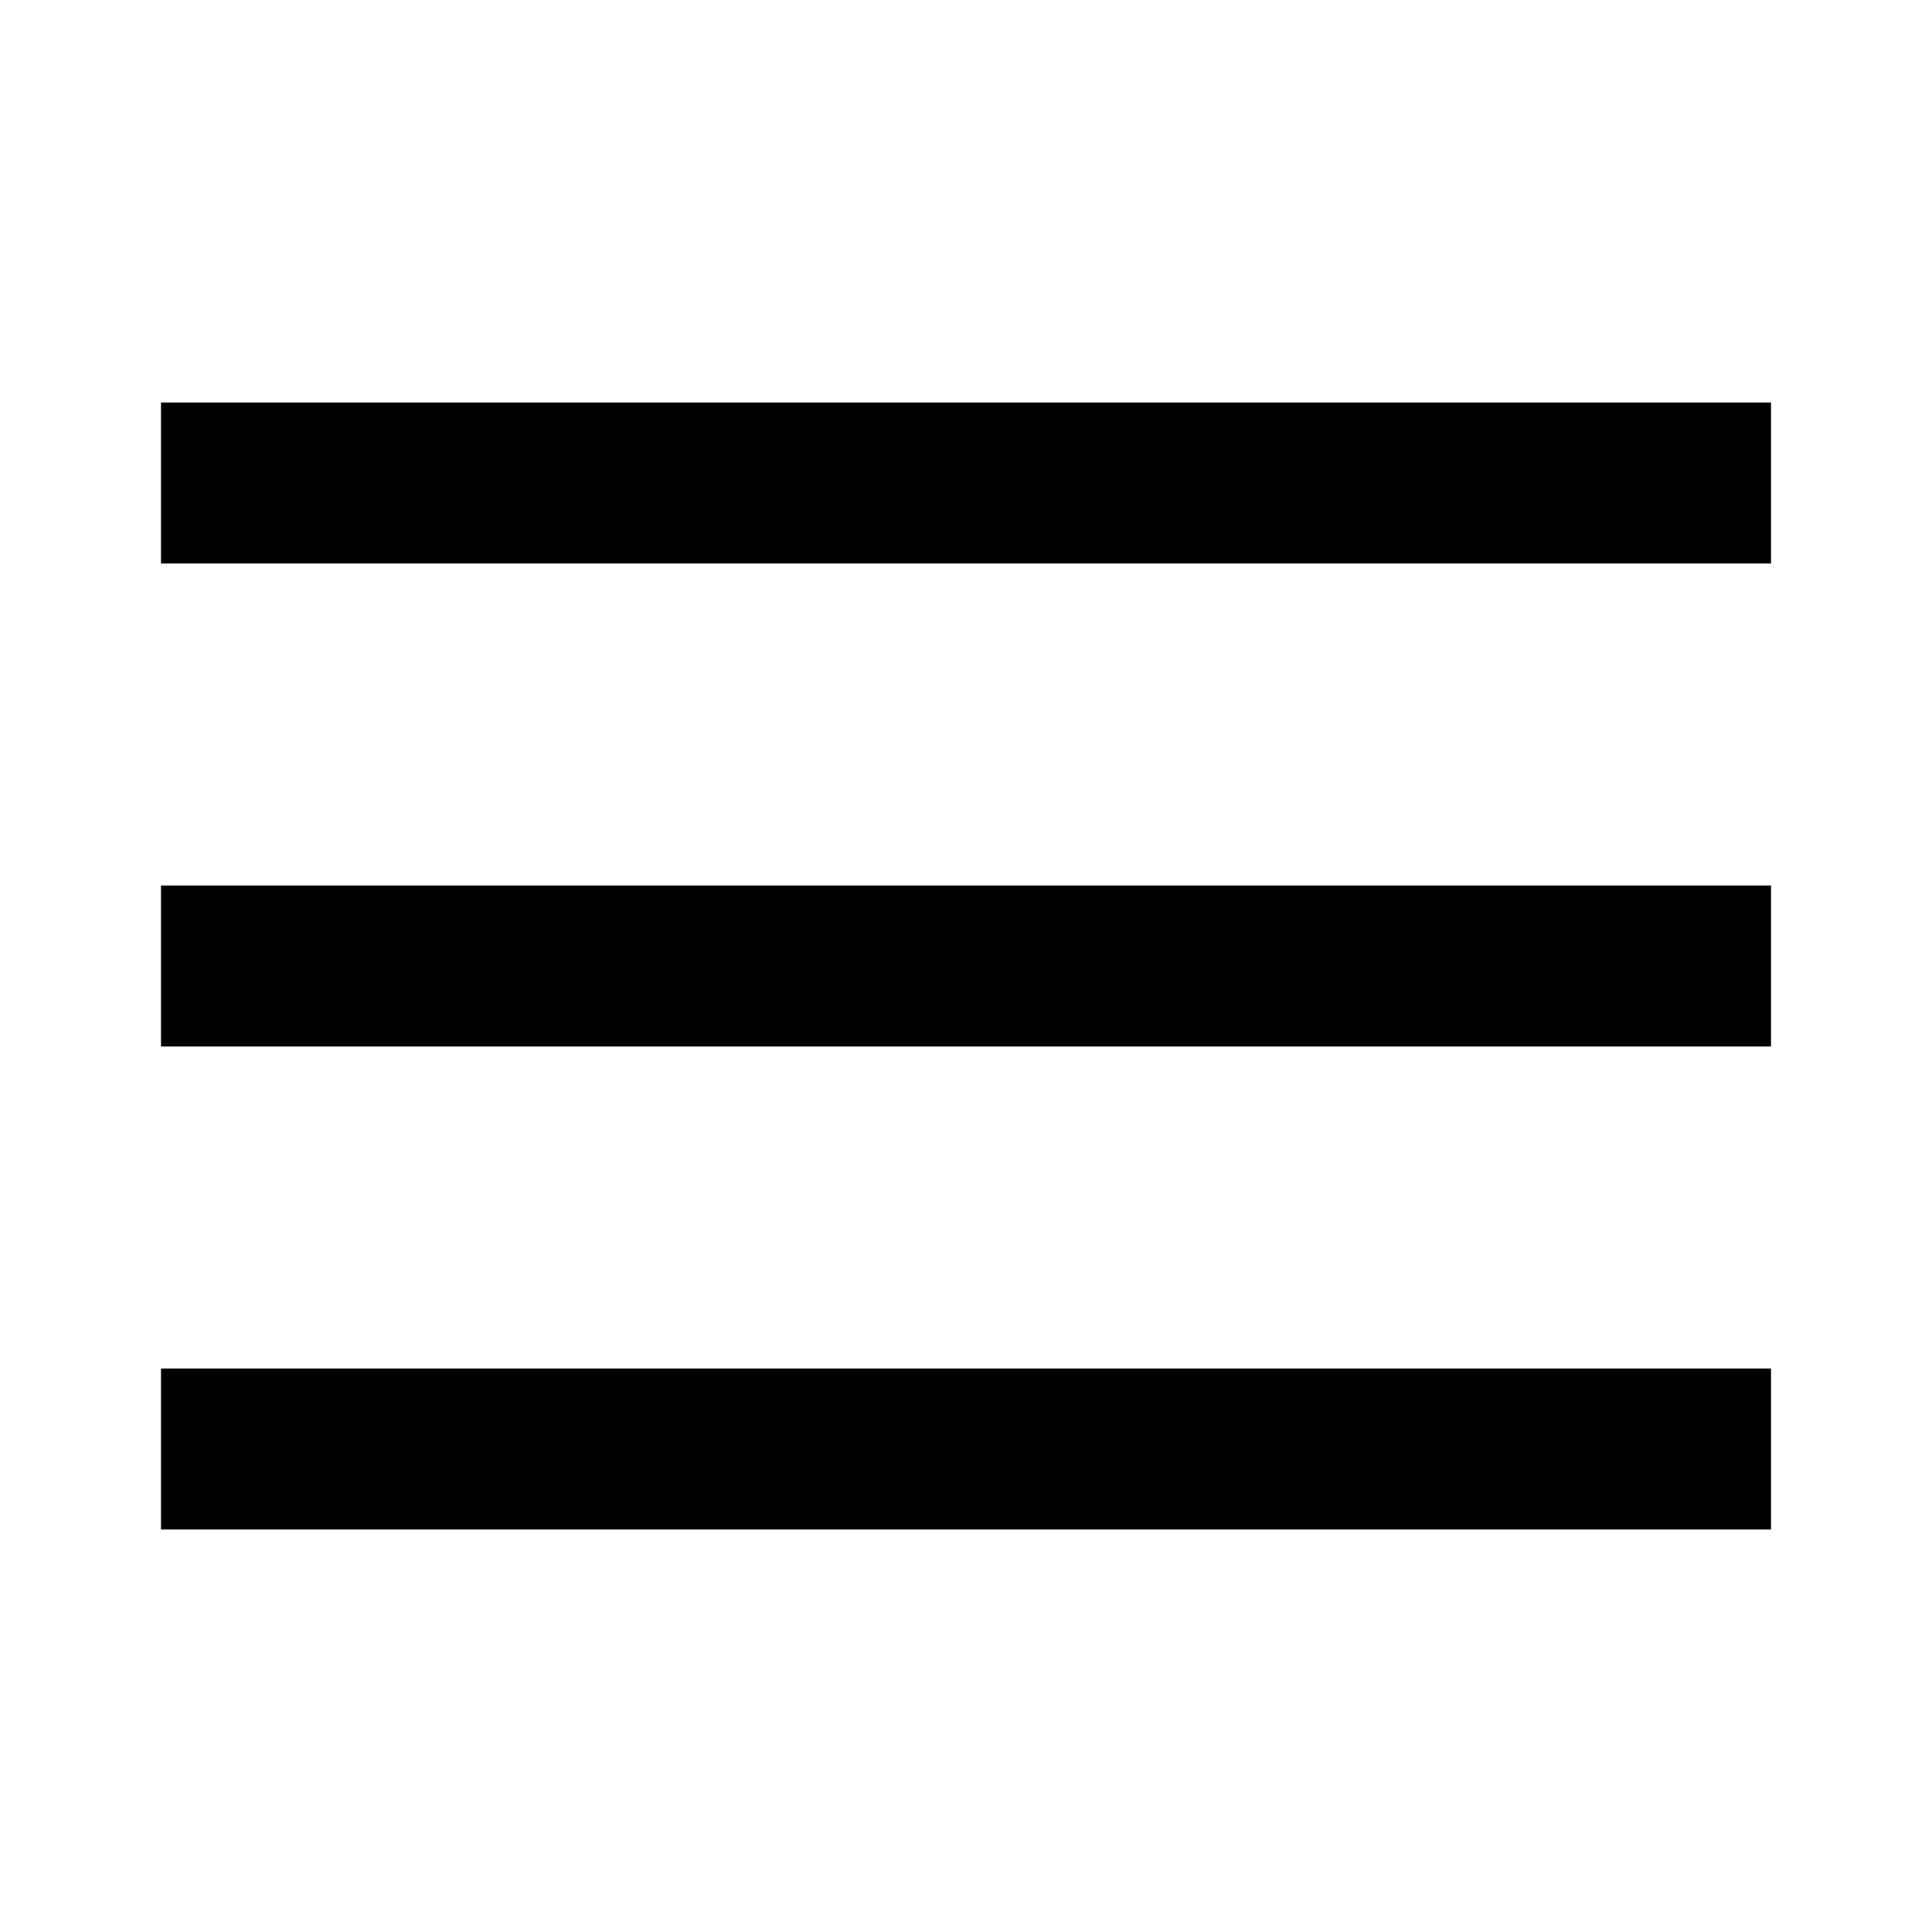
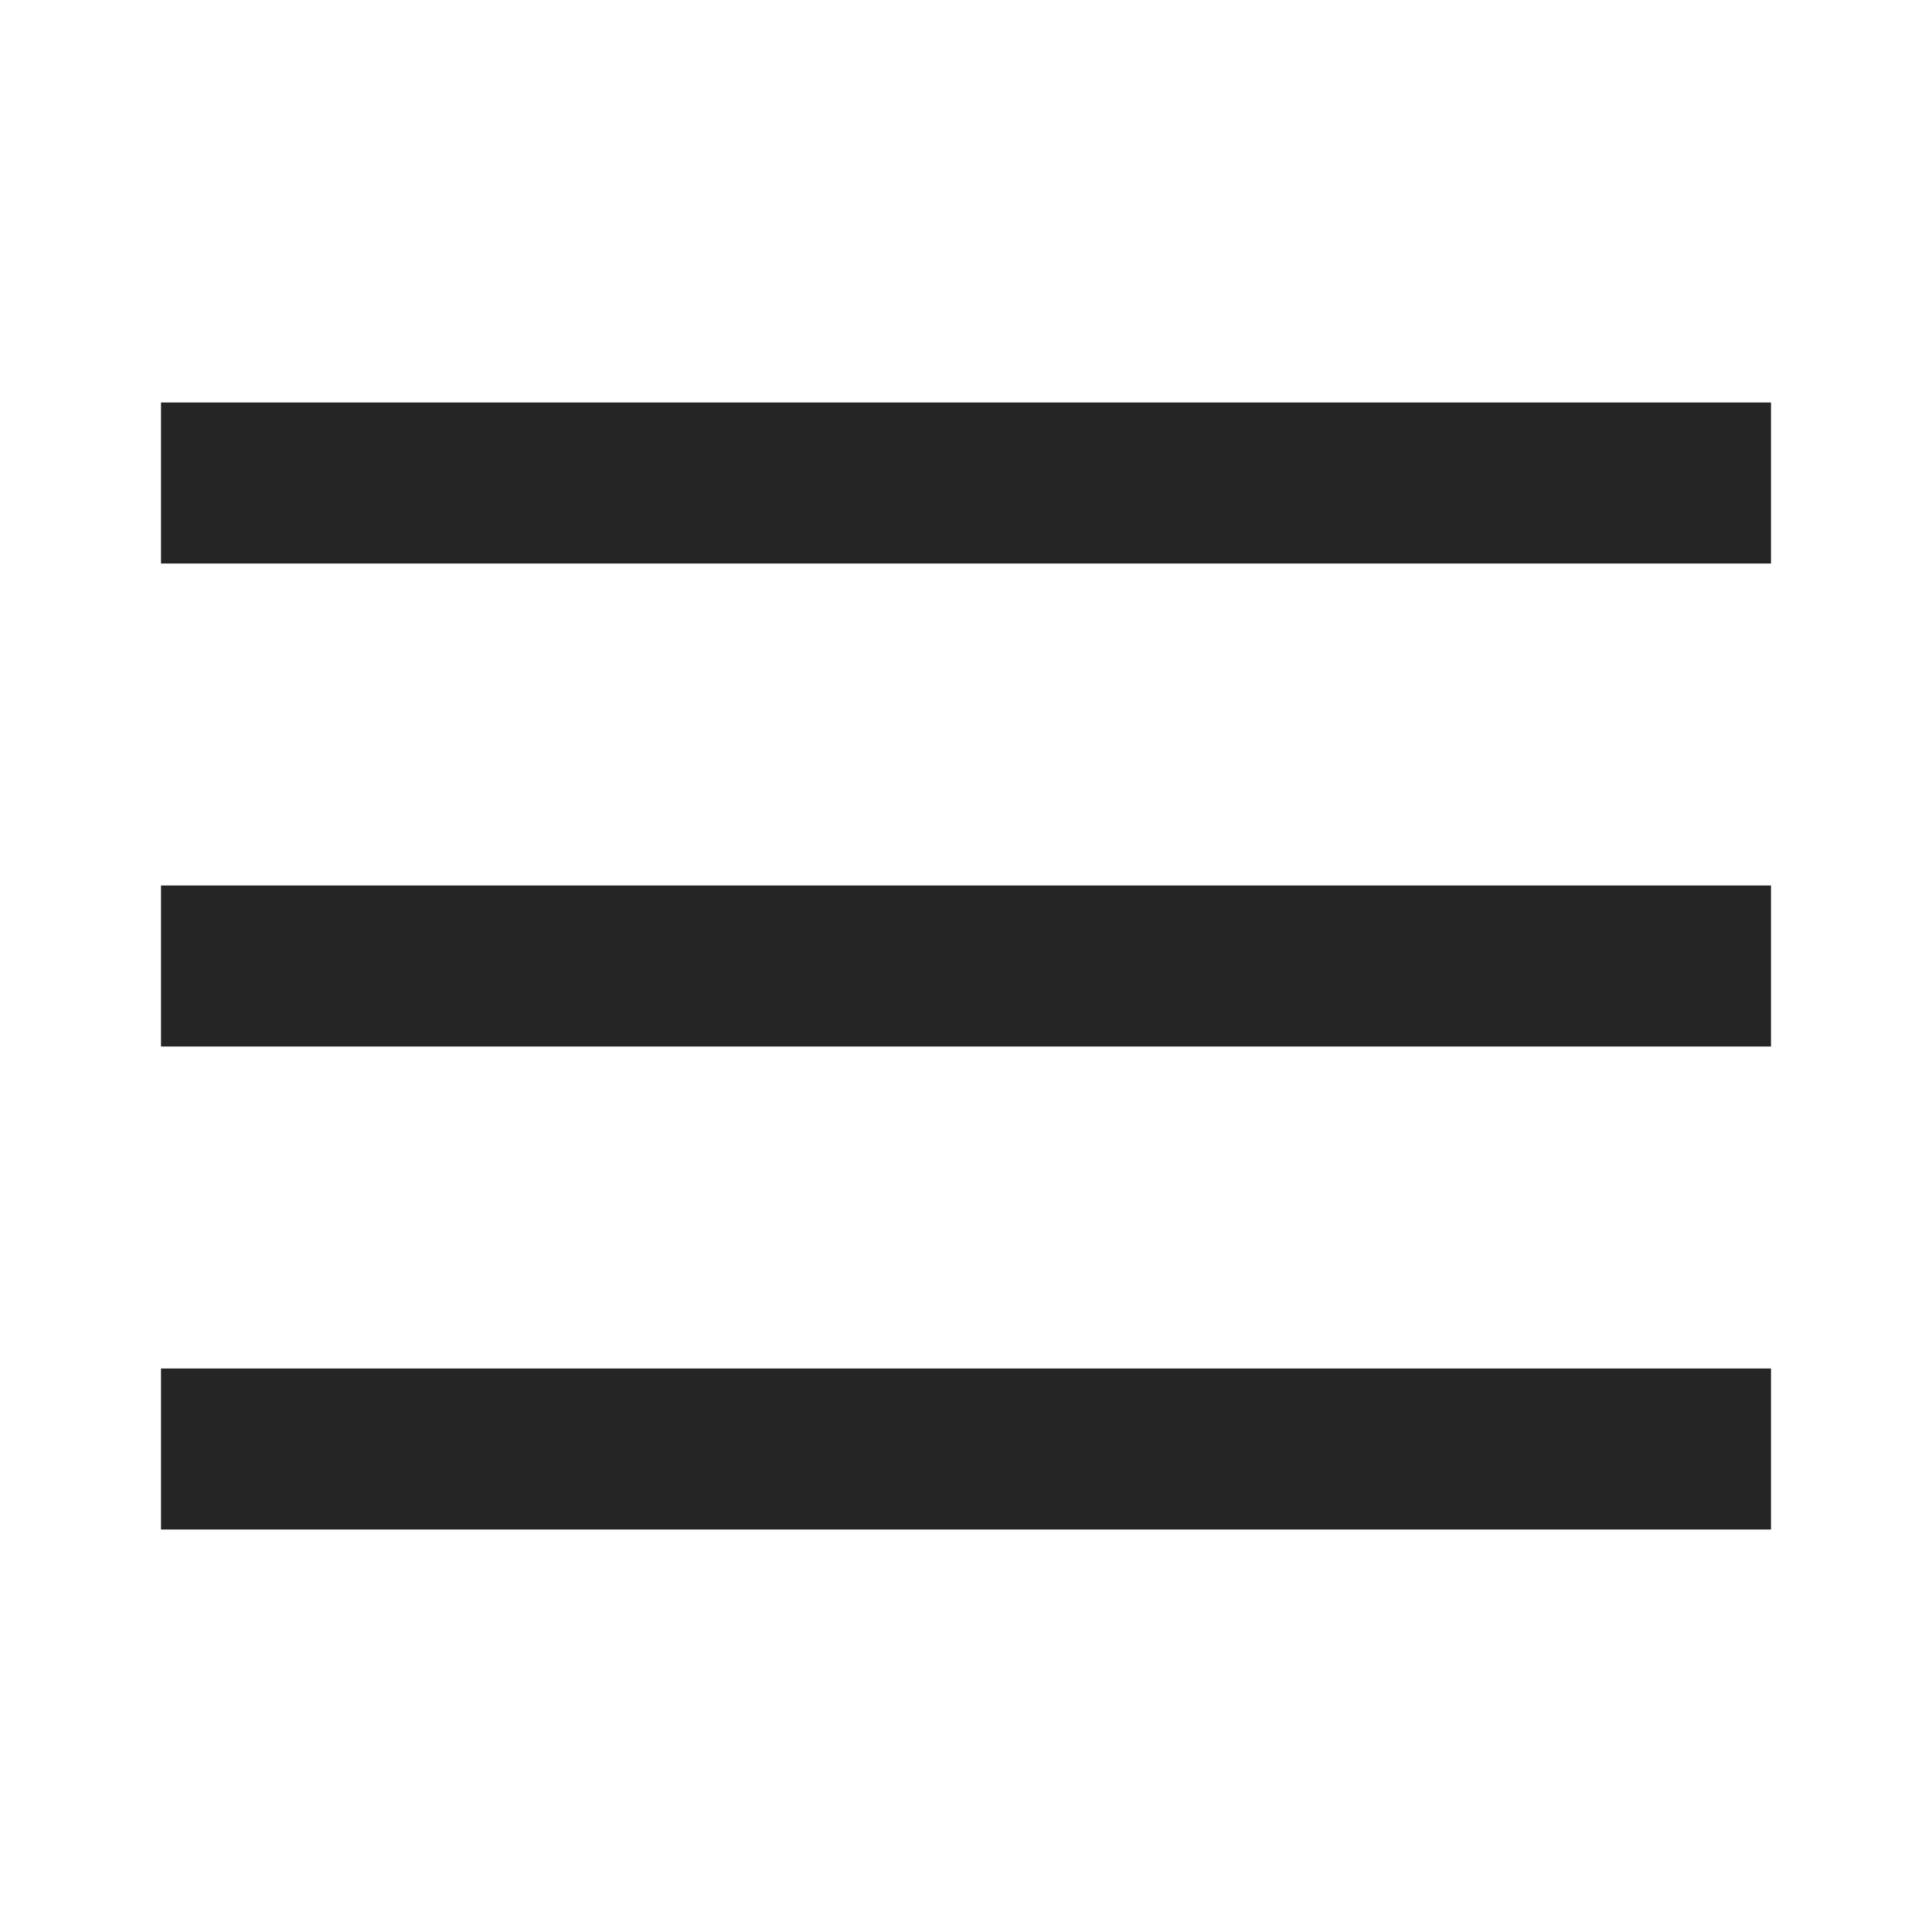
- <svg xmlns="http://www.w3.org/2000/svg" fill="#000000" viewBox="0 0 24 24" width="24px" height="24px">
+ <svg xmlns="http://www.w3.org/2000/svg" fill="#252525" viewBox="0 0 24 24" width="24px" height="24px">
  <path d="M 2 5 L 2 7 L 22 7 L 22 5 L 2 5 z M 2 11 L 2 13 L 22 13 L 22 11 L 2 11 z M 2 17 L 2 19 L 22 19 L 22 17 L 2 17 z" />
</svg>
